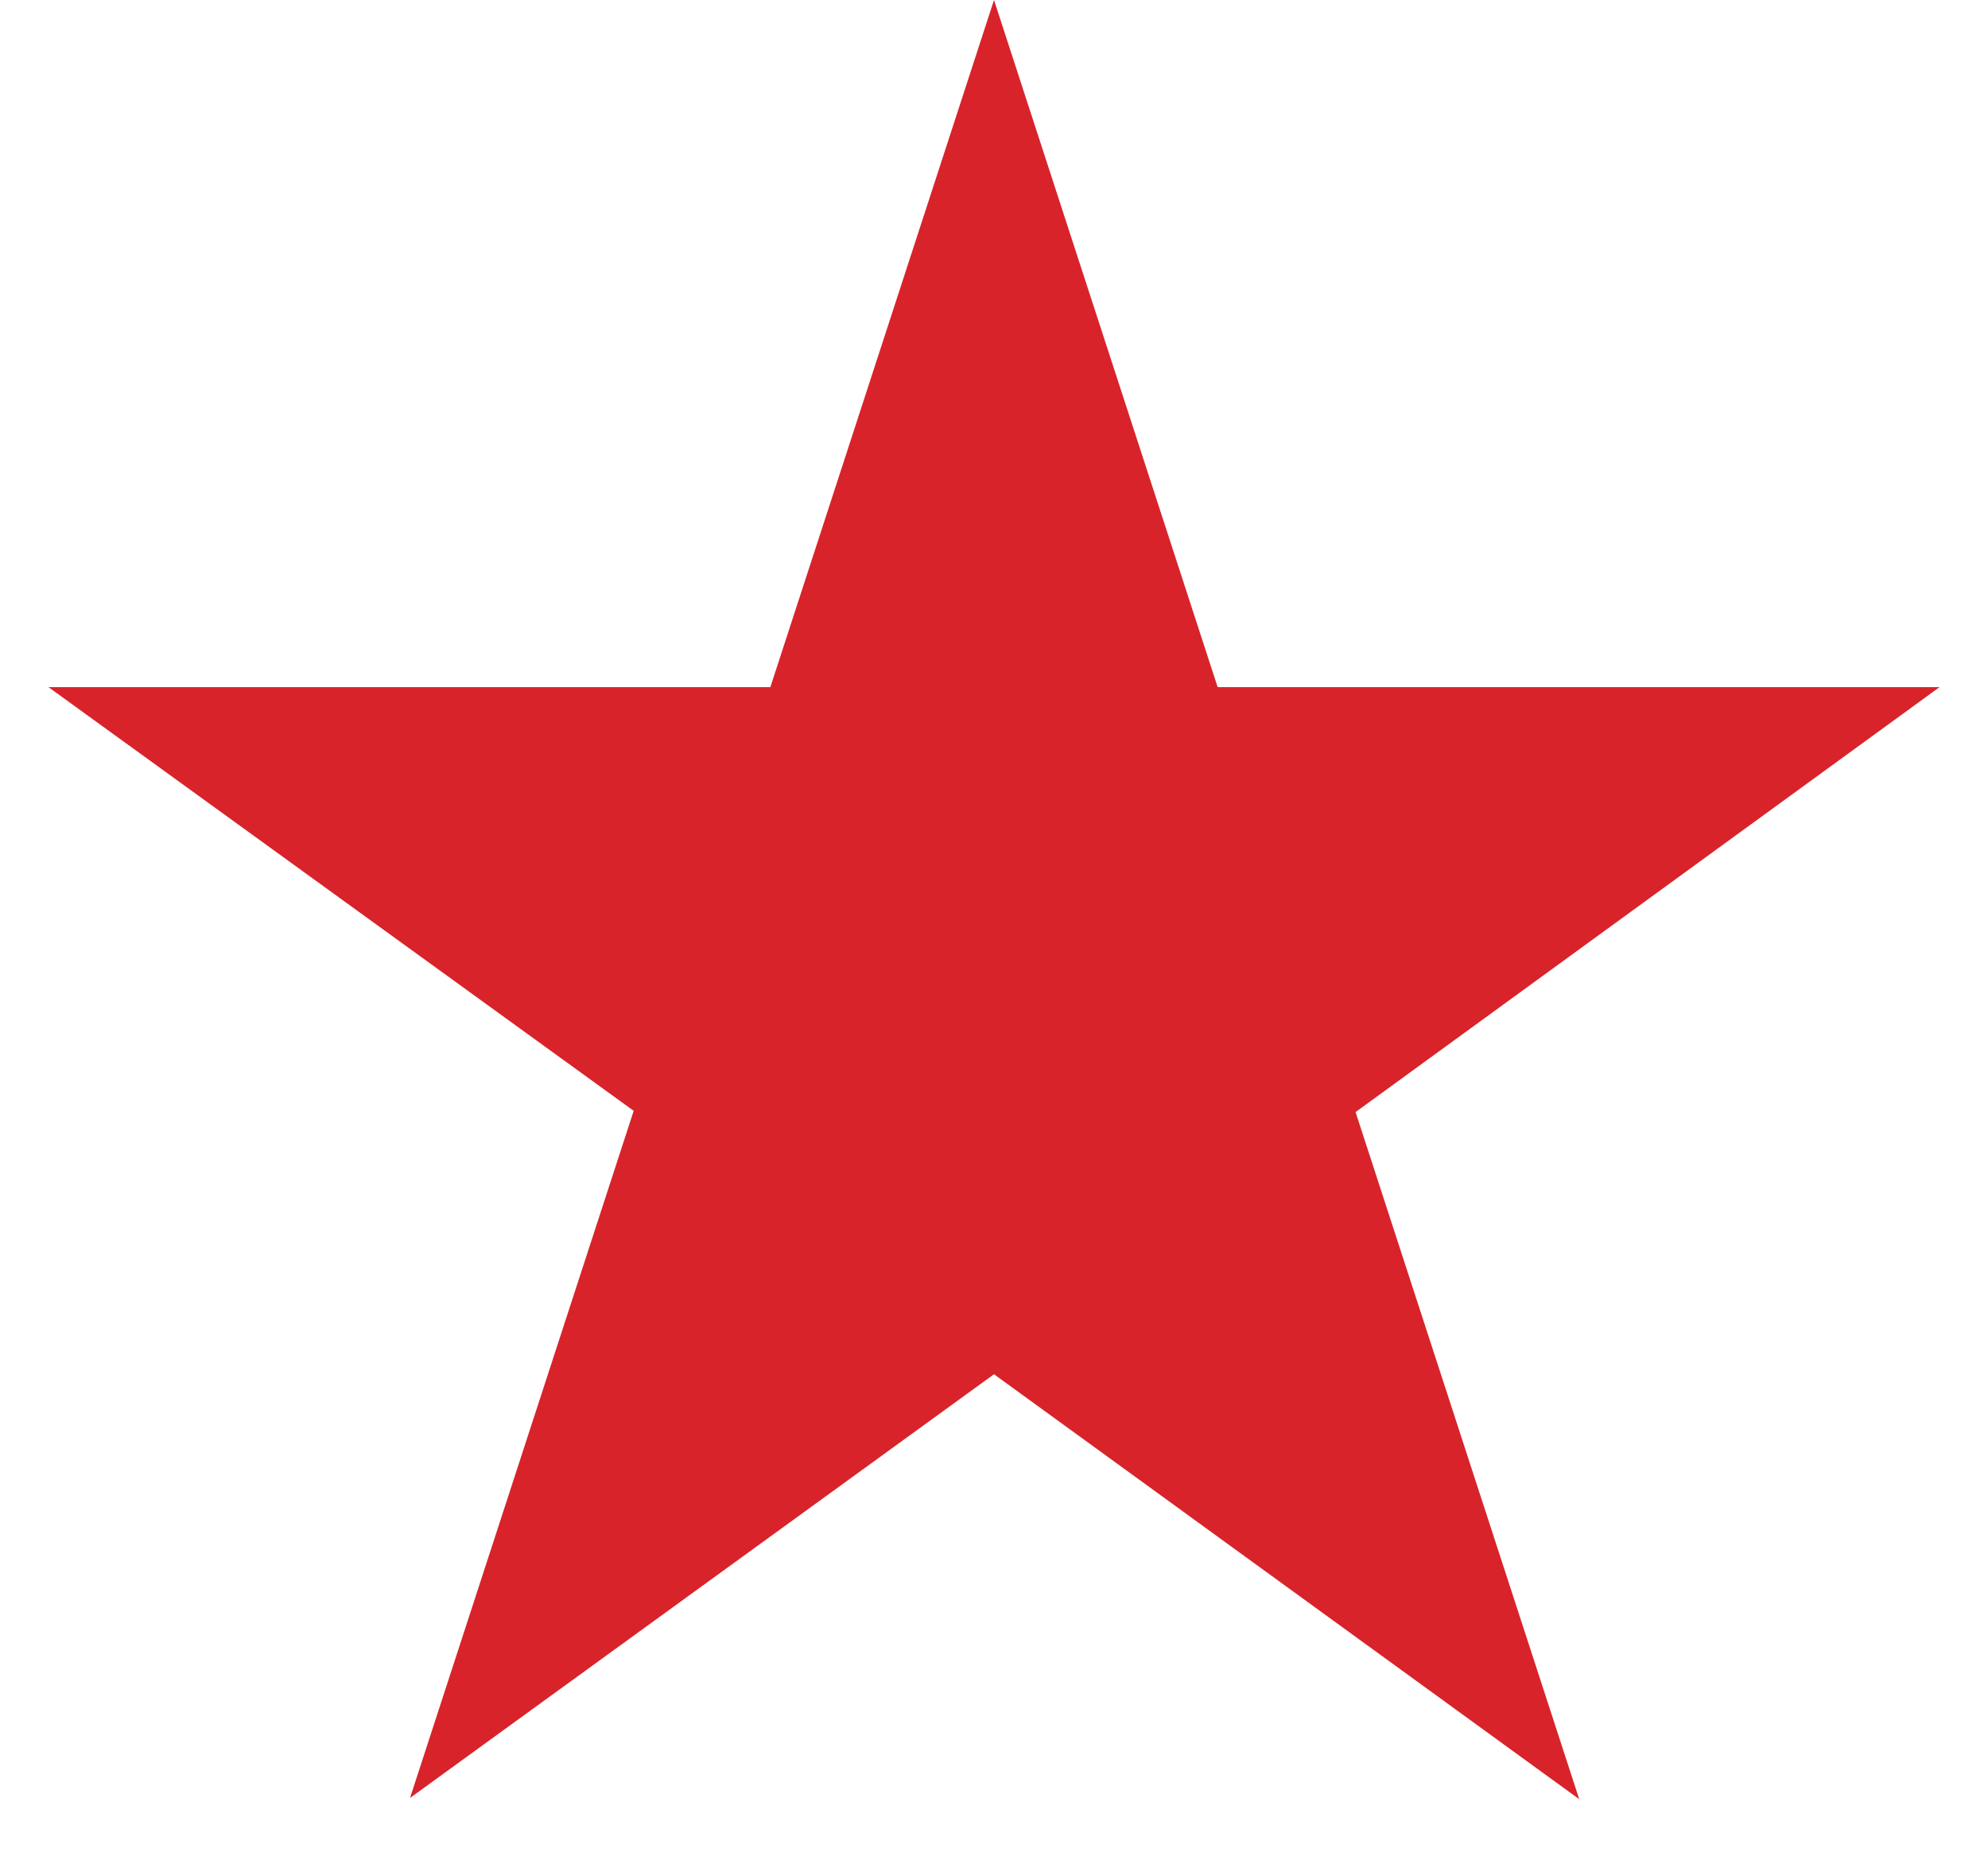
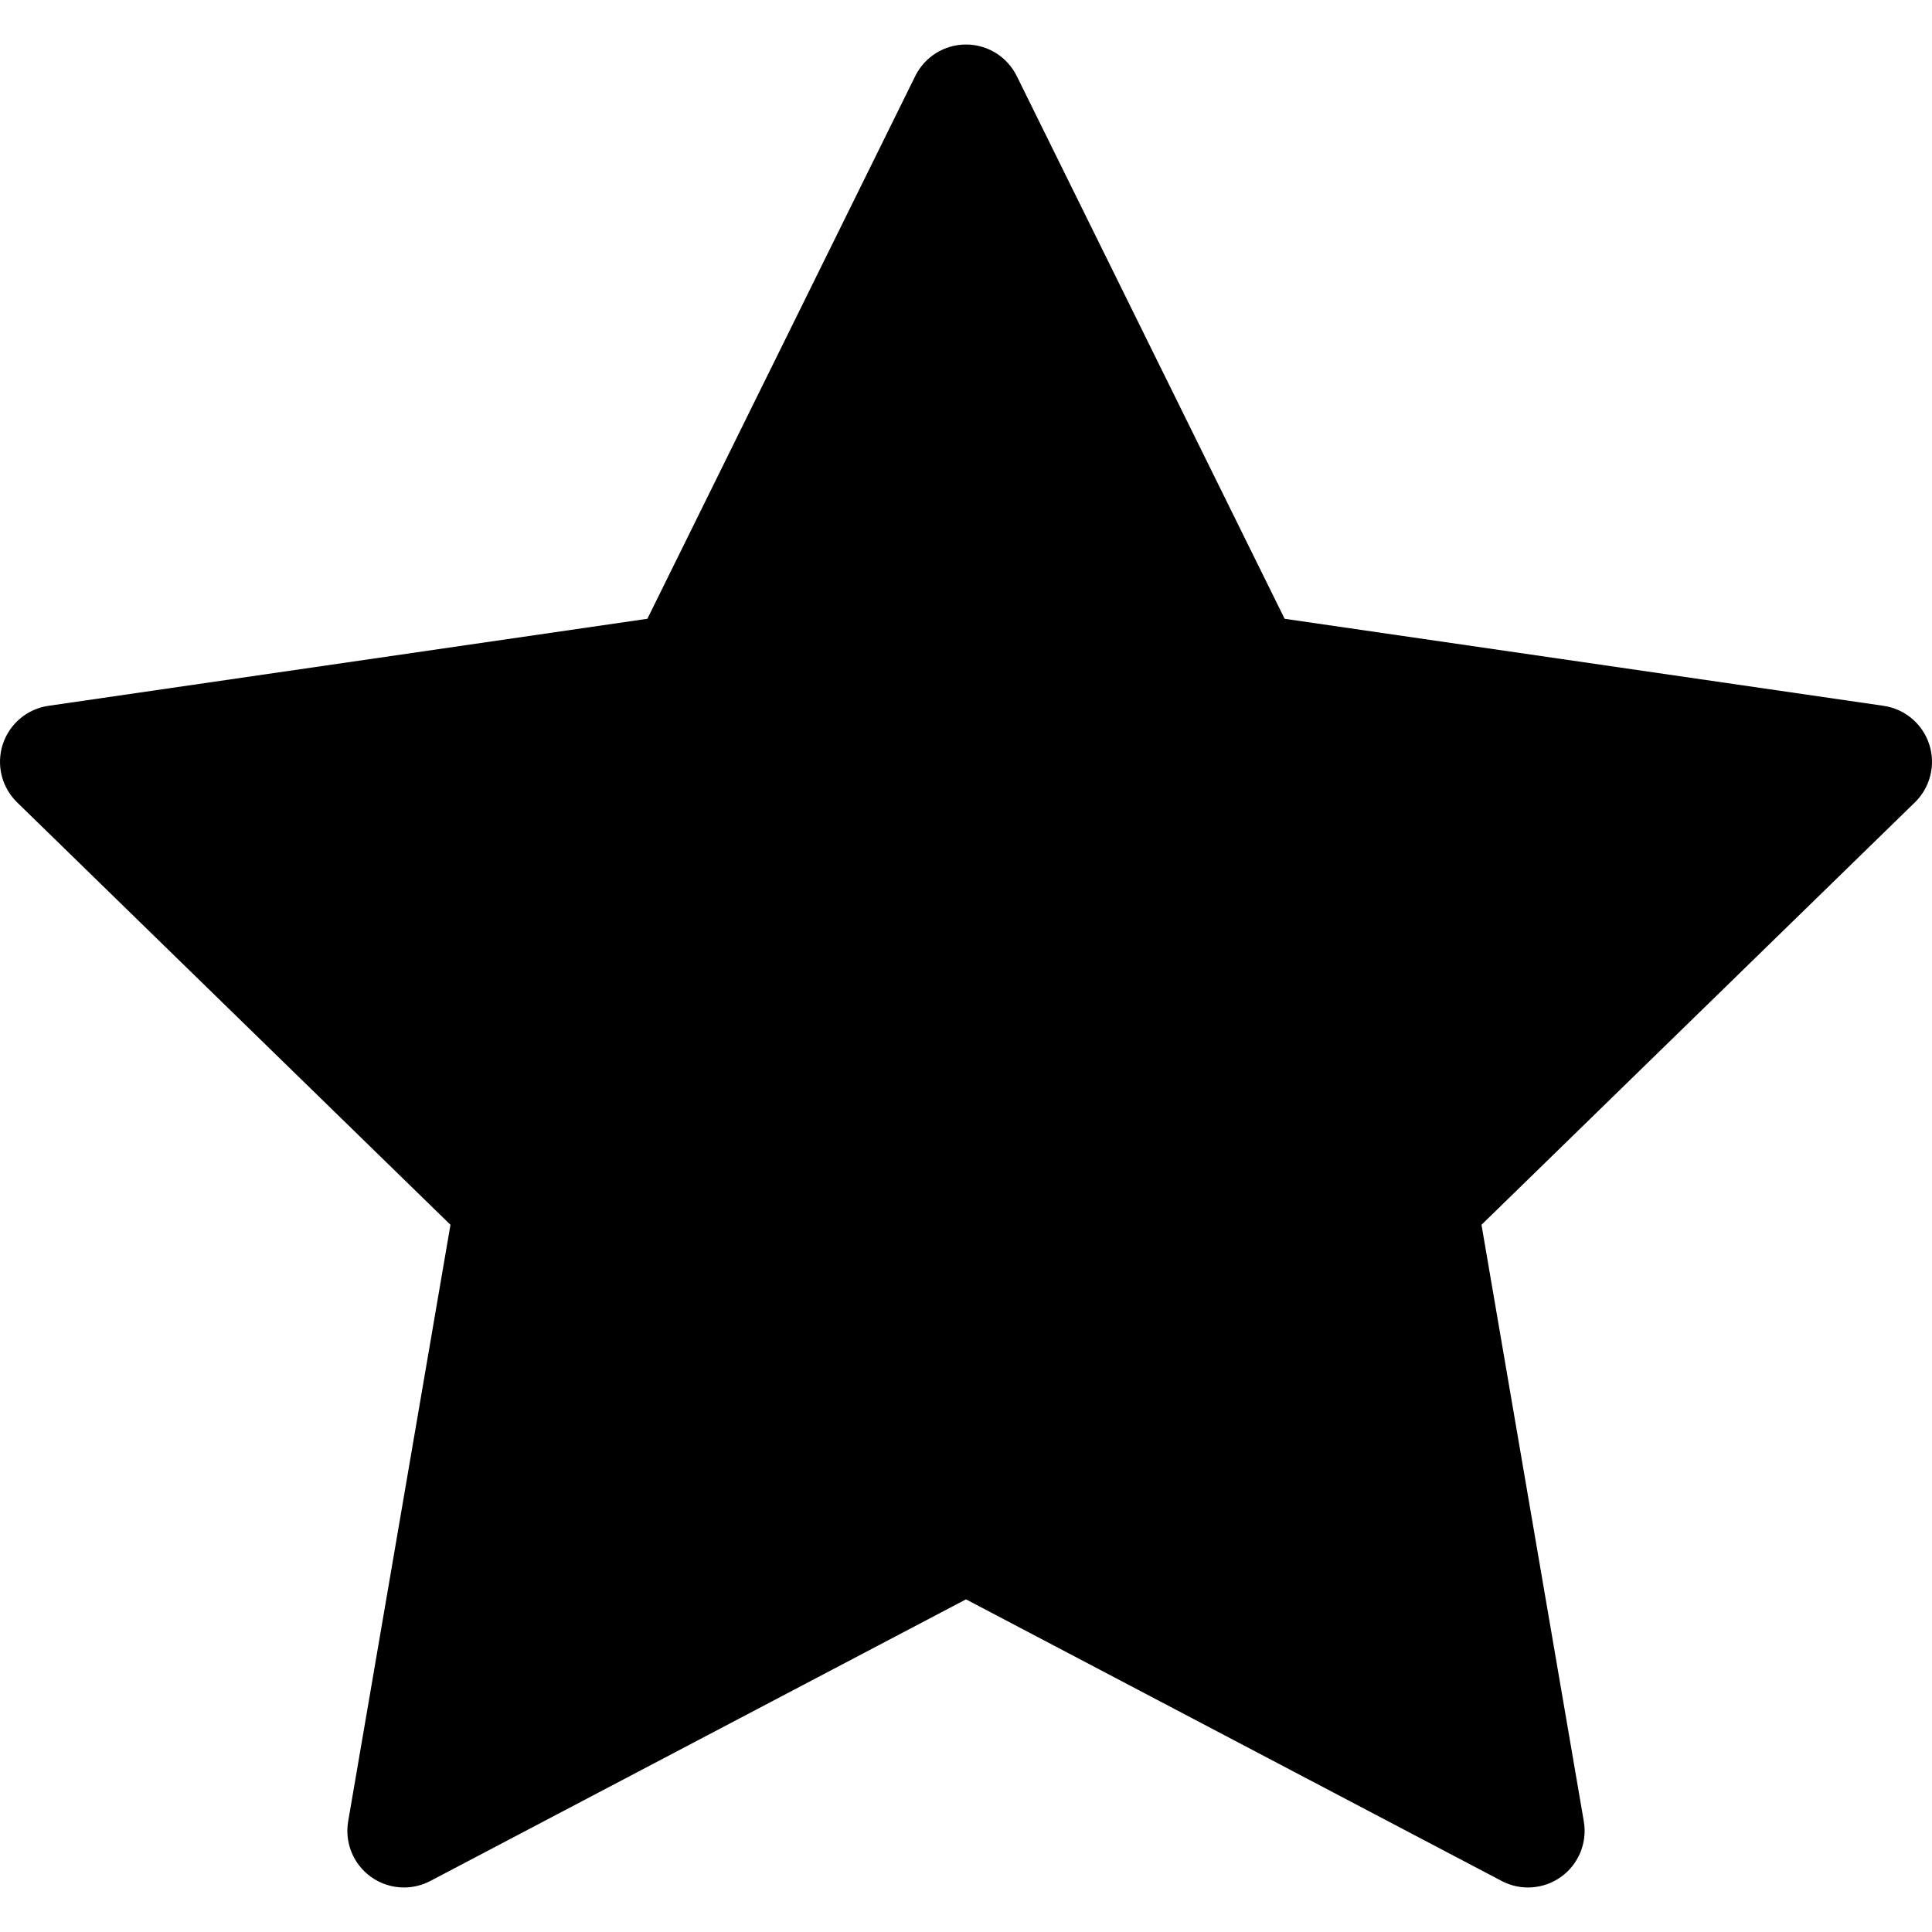
- <svg xmlns="http://www.w3.org/2000/svg" id="Layer_1" data-name="Layer 1" viewBox="0 0 16 15">
-   <defs>
-     <style>.cls-1{fill:#d8232a;}</style>
-   </defs>
-   <path class="cls-1" d="M8,0,9.8,5.53h5.81l-4.7,3.42,1.8,5.53L8,11.06,3.3,14.47l1.8-5.53L.39,5.53H6.2Z" />
+ <svg xmlns="http://www.w3.org/2000/svg" version="1.1" id="Capa_1" x="0px" y="0px" viewBox="0 0 512.002 512.002" style="enable-background:new 0 0 512.002 512.002;" xml:space="preserve">
+   <g>
+     <g>
+       <path d="M511.267,197.258c-1.764-5.431-6.457-9.389-12.107-10.209l-158.723-23.065L269.452,20.157    c-2.526-5.12-7.741-8.361-13.45-8.361c-5.71,0-10.924,3.241-13.451,8.361l-70.988,143.827l-158.72,23.065    c-5.649,0.82-10.344,4.778-12.108,10.208c-1.765,5.431-0.293,11.392,3.796,15.377l114.848,111.954L92.271,482.671    c-0.966,5.628,1.348,11.314,5.967,14.671c2.613,1.898,5.708,2.864,8.818,2.864c2.388,0,4.784-0.569,6.978-1.723l141.967-74.638    l141.961,74.637c5.055,2.657,11.178,2.215,15.797-1.141c4.619-3.356,6.934-9.044,5.969-14.672l-27.117-158.081l114.861-111.955    C511.56,208.649,513.033,202.688,511.267,197.258z" />
+     </g>
+   </g>
+   <g>
+ </g>
+   <g>
+ </g>
+   <g>
+ </g>
+   <g>
+ </g>
+   <g>
+ </g>
+   <g>
+ </g>
+   <g>
+ </g>
+   <g>
+ </g>
+   <g>
+ </g>
+   <g>
+ </g>
+   <g>
+ </g>
+   <g>
+ </g>
+   <g>
+ </g>
+   <g>
+ </g>
+   <g>
+ </g>
</svg>
